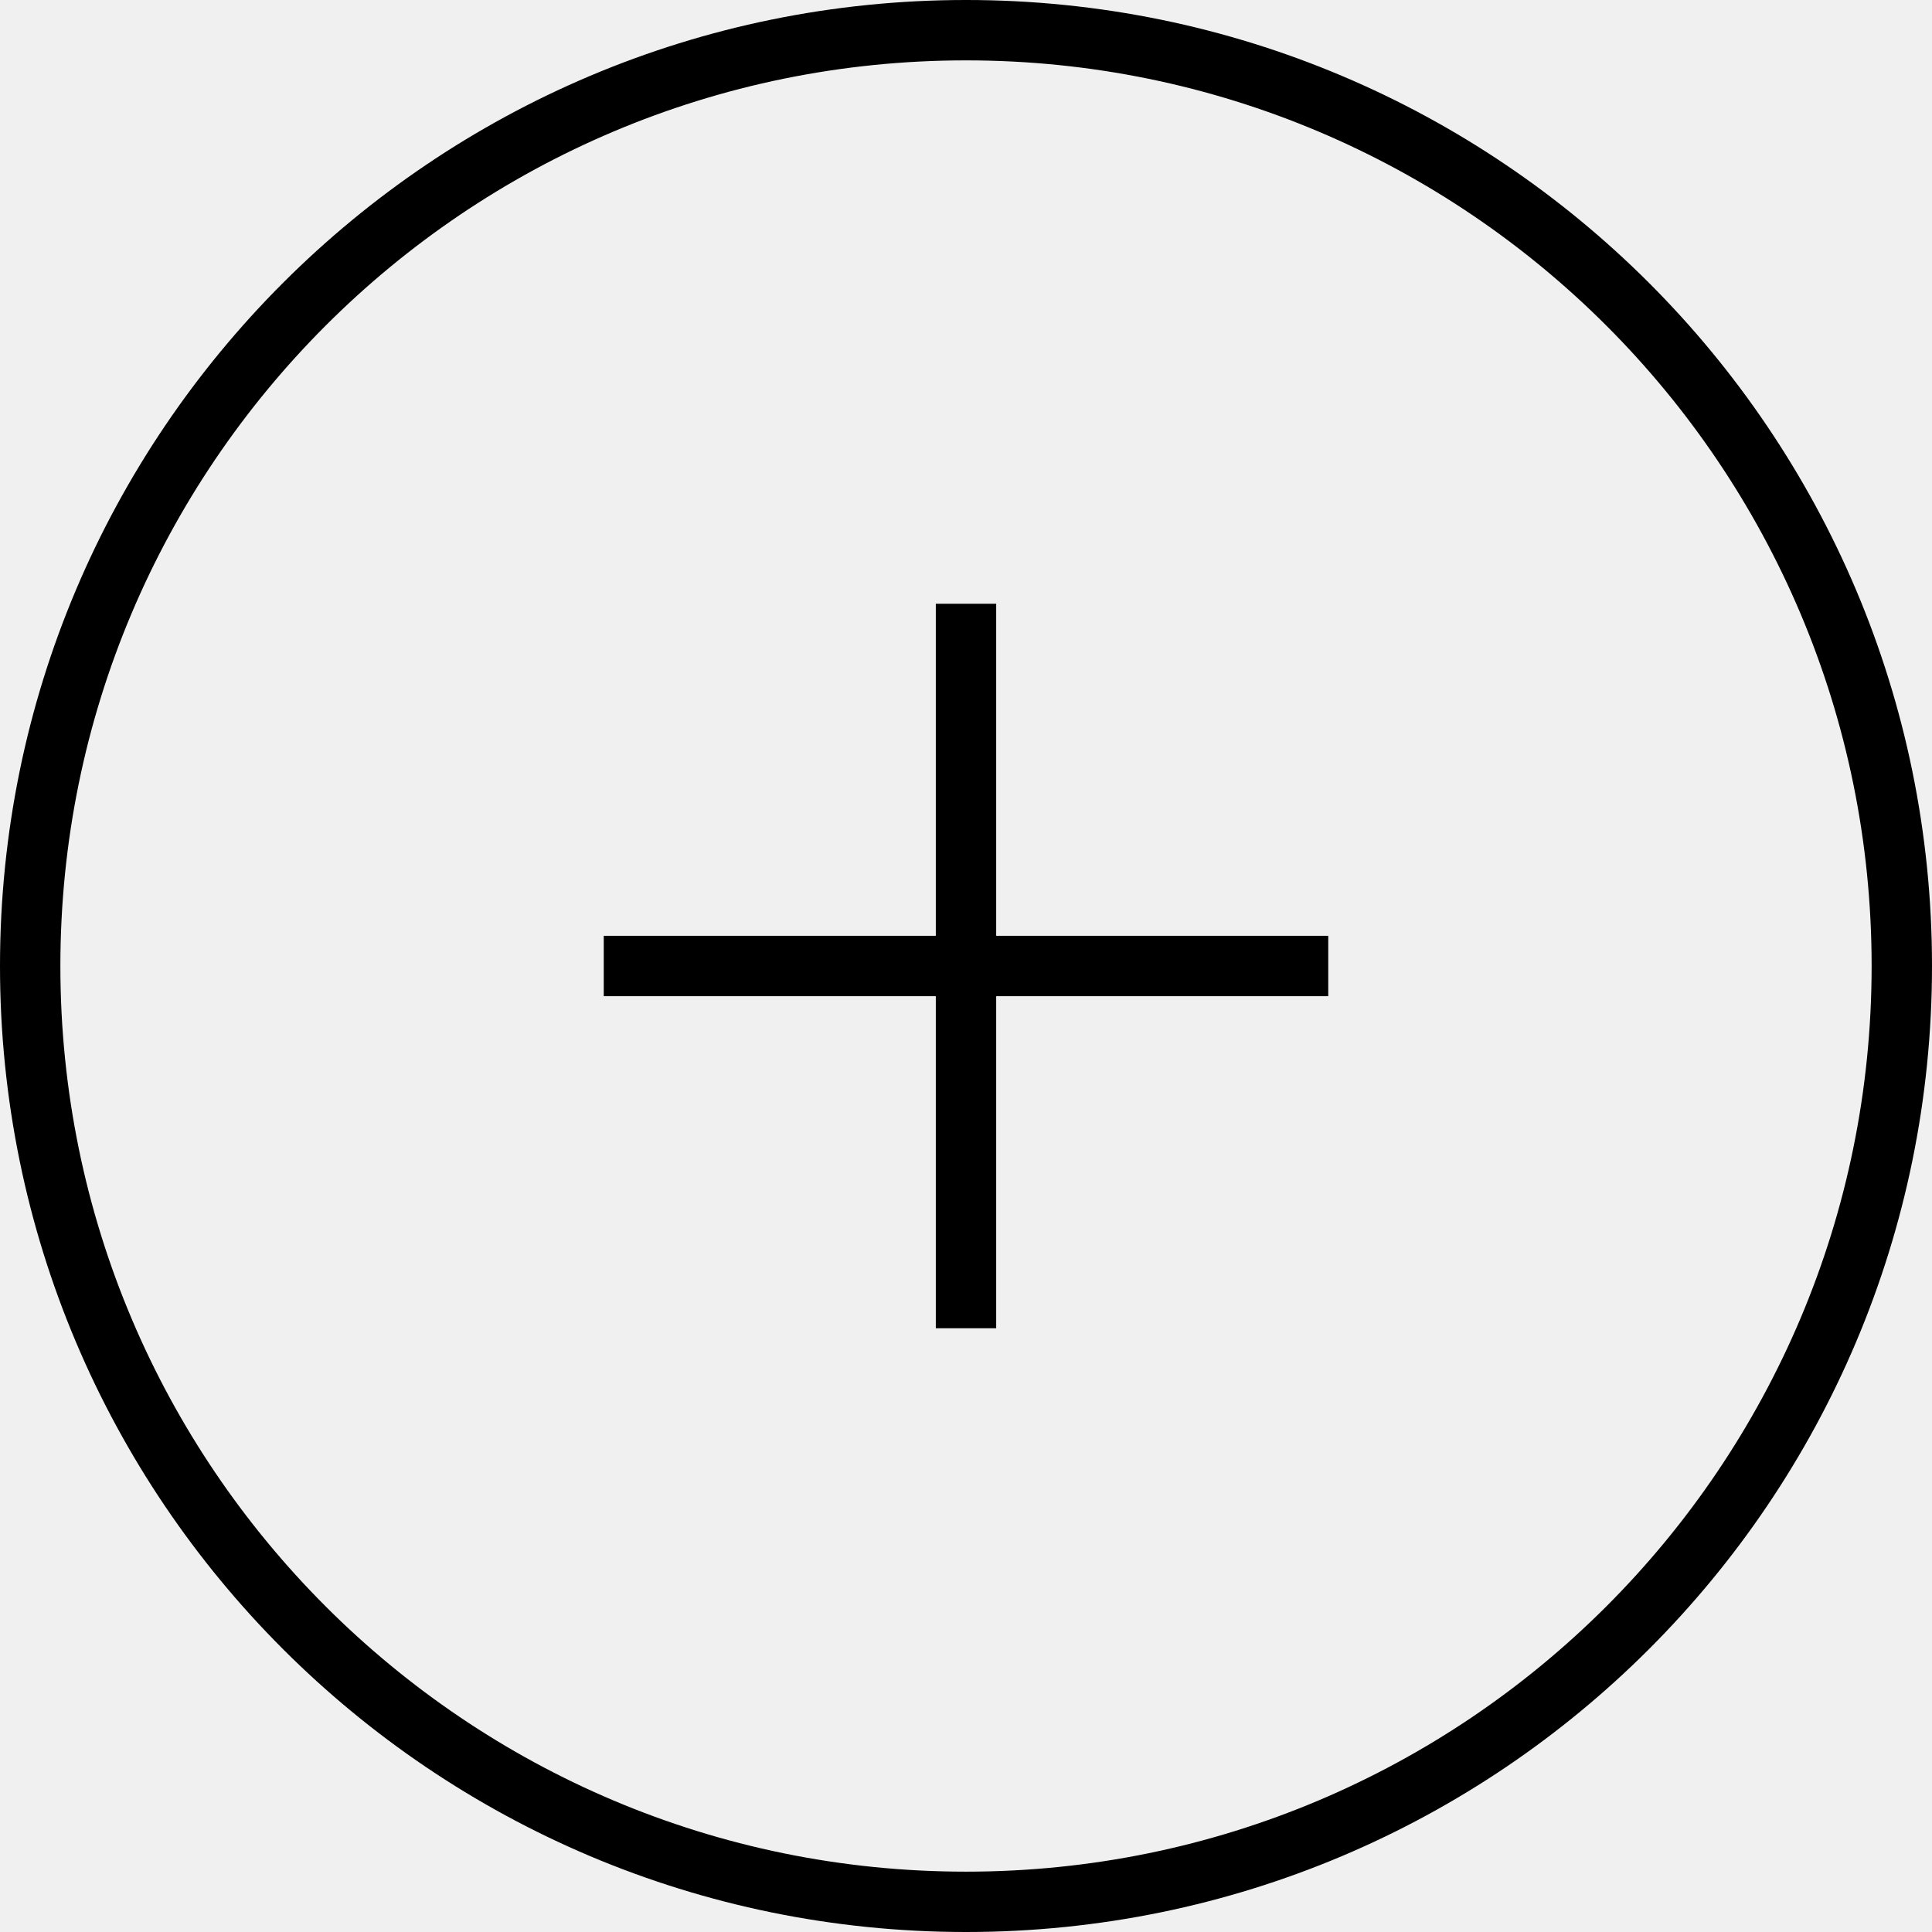
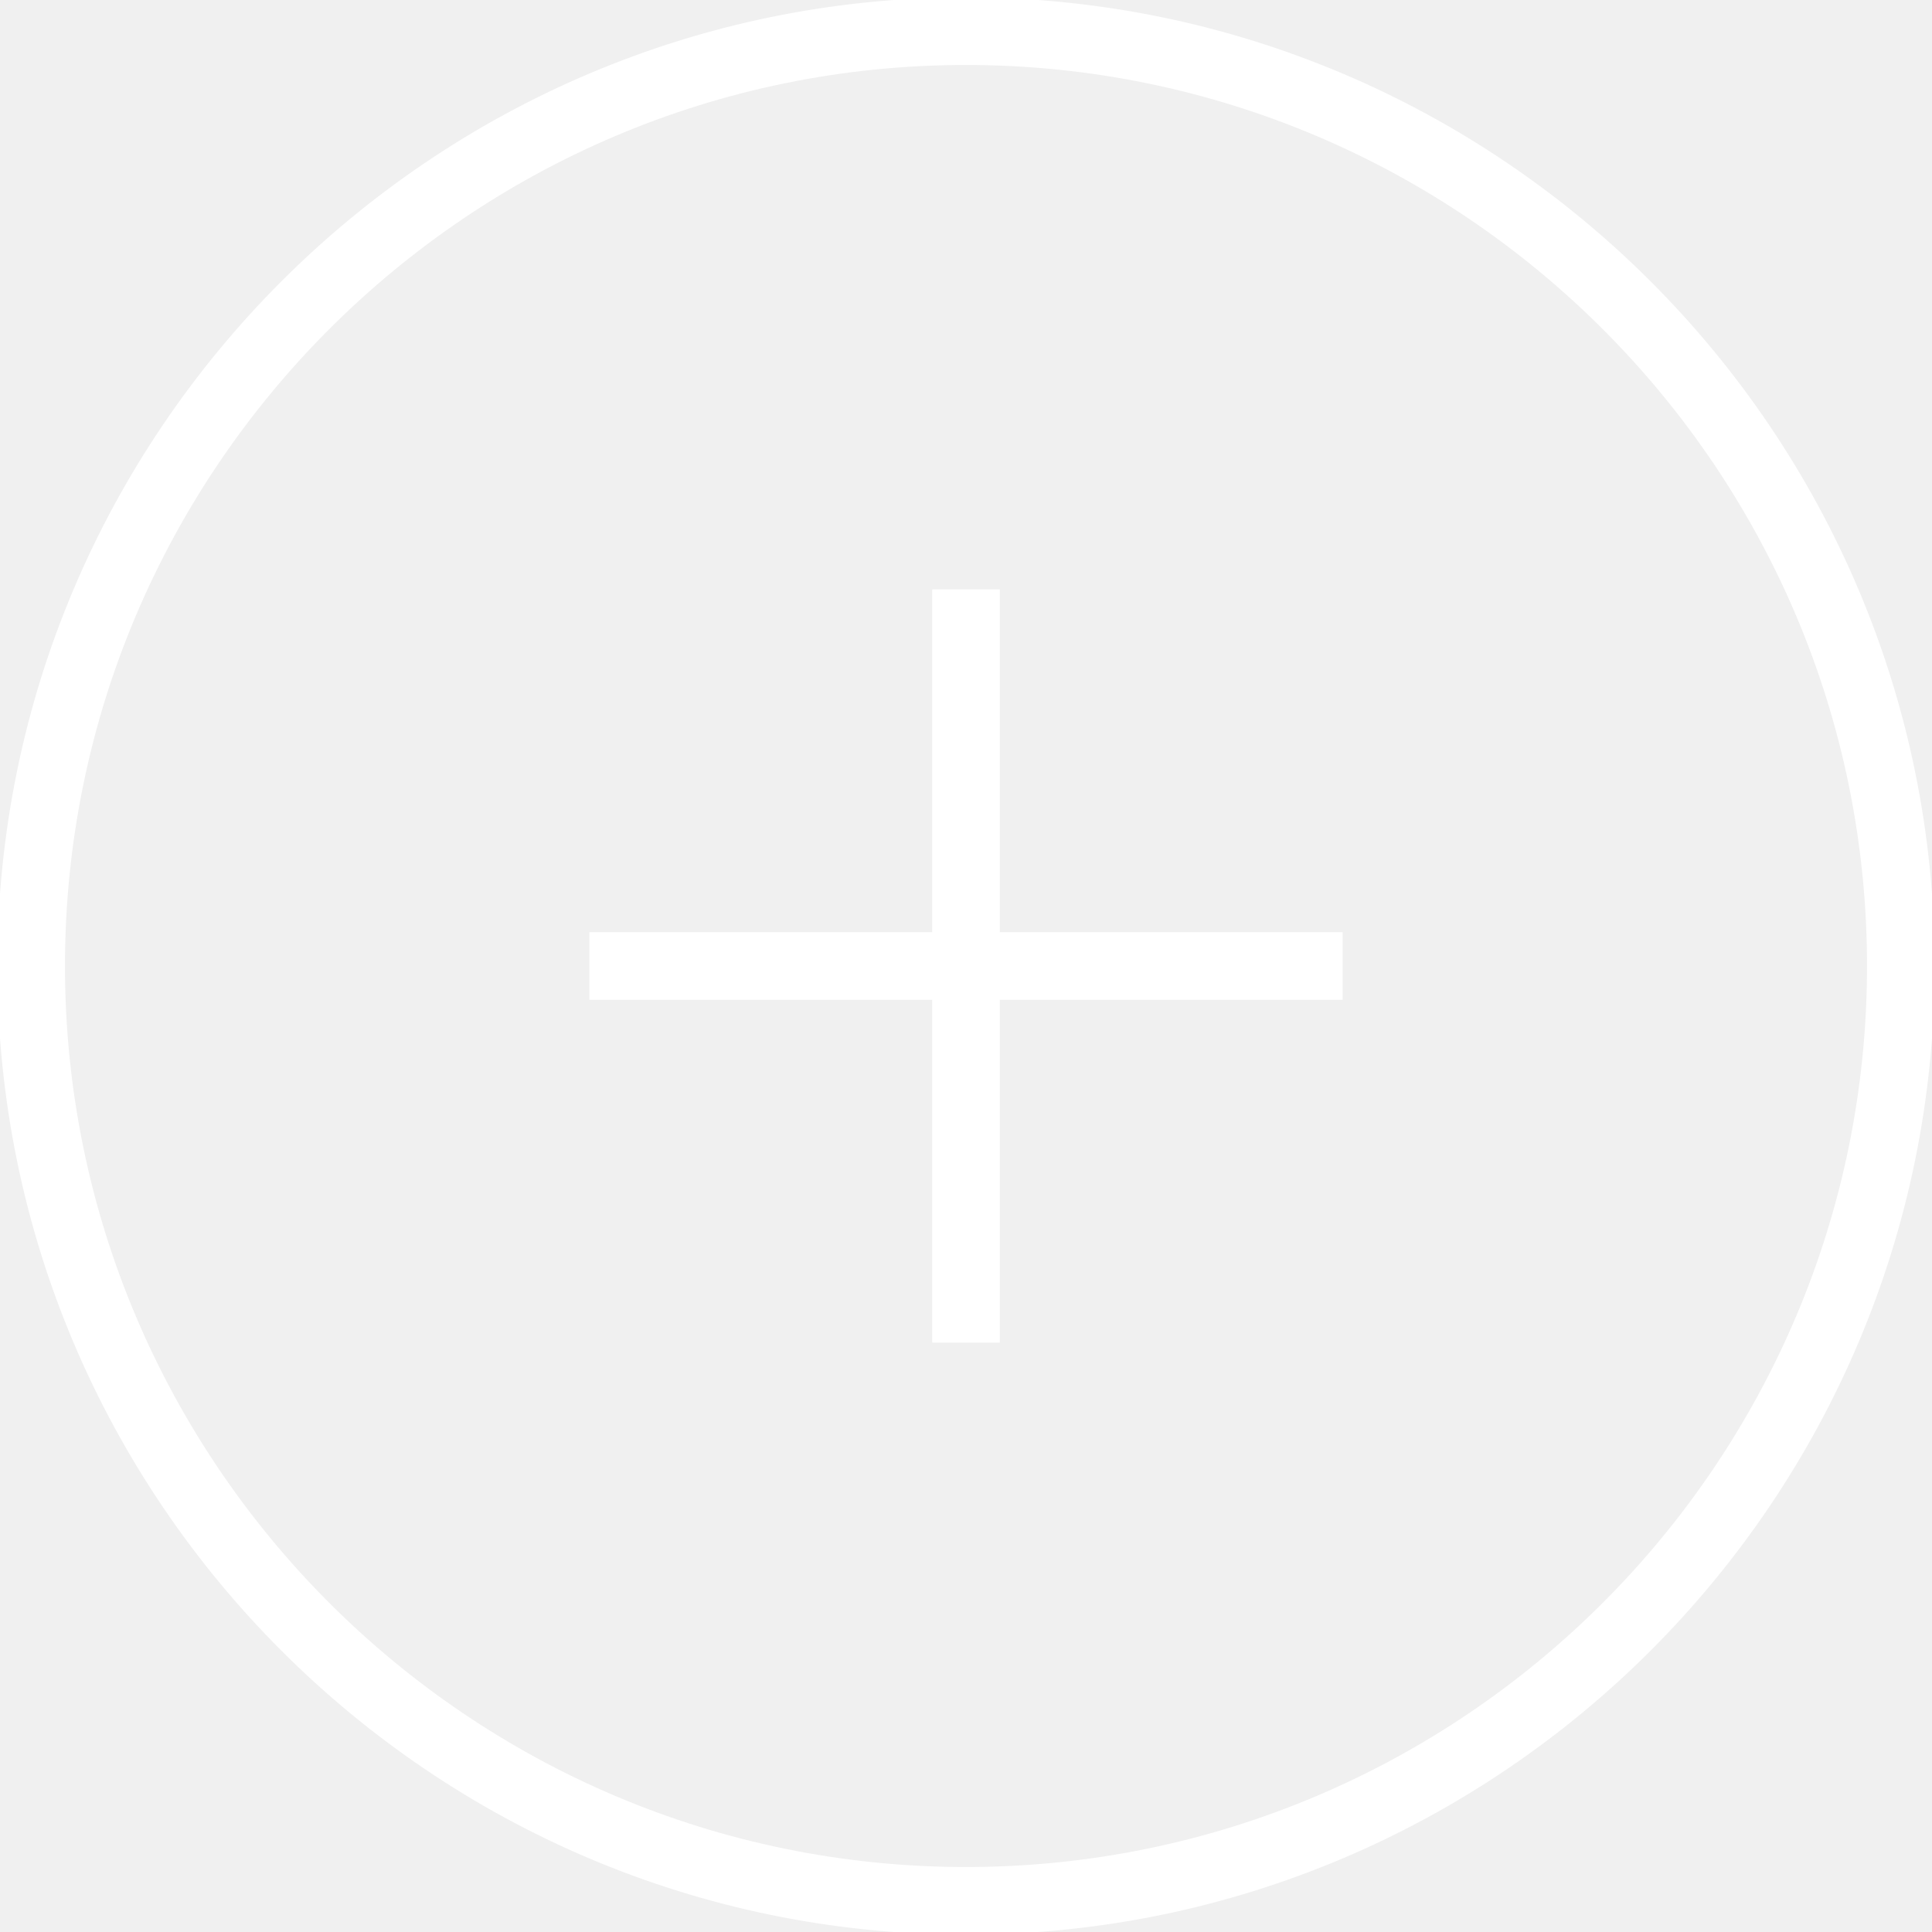
- <svg xmlns="http://www.w3.org/2000/svg" version="1.1" id="Capa_1" x="0px" y="0px" width="64px" height="64px" viewBox="0 0 64 64" style="enable-background:new 0 0 64 64;" xml:space="preserve">
+ <svg xmlns="http://www.w3.org/2000/svg" version="1.1" id="Capa_1" x="0px" y="0px" width="363.025px" height="363.023px" viewBox="0 0 363.025 363.023" enable-background="new 0 0 363.025 363.023" xml:space="preserve">
  <g>
    <g>
-       <g id="circle_copy_4">
-         <g>
-           <path d="M32,0C14.327,0,0,14.327,0,32s14.327,32,32,32s32-14.327,32-32S49.673,0,32,0z M32,62.001C15.432,62.001,2,48.568,2,32      C2,15.432,15.432,2,32,2c16.568,0,30,13.432,30,30C62,48.568,48.568,62.001,32,62.001z" />
-         </g>
-       </g>
-       <g id="Menu_1_">
-         <g>
-           <polygon points="44,31 33,31 33,20 31,20 31,31 20,31 20,33 31,33 31,44 33,44 33,33 44,33     " />
-         </g>
-       </g>
+       <path fill="#FFFFFF" stroke="#FFFFFF" stroke-miterlimit="10" d="M181.512,0C81.422,0,0,81.424,0,181.512    s81.422,181.513,181.512,181.513c100.089,0,181.515-81.424,181.515-181.513C363.025,81.424,281.601,0,181.512,0z M181.512,351.314    c-93.626,0-169.802-76.176-169.802-169.803S87.886,11.71,181.512,11.71c93.628,0,169.803,76.176,169.803,169.803    C351.314,275.14,275.14,351.314,181.512,351.314z" />
+       <polygon fill="#FFFFFF" stroke="#FFFFFF" stroke-miterlimit="10" points="187.368,111.25 175.658,111.25 175.658,175.657     111.25,175.657 111.25,187.368 175.658,187.368 175.658,251.775 187.368,251.775 187.368,187.368 251.776,187.368     251.776,175.657 187.368,175.657   " />
    </g>
  </g>
-   <g>
- </g>
-   <g>
- </g>
-   <g>
- </g>
-   <g>
- </g>
-   <g>
- </g>
-   <g>
- </g>
-   <g>
- </g>
-   <g>
- </g>
-   <g>
- </g>
-   <g>
- </g>
-   <g>
- </g>
-   <g>
- </g>
-   <g>
- </g>
-   <g>
- </g>
-   <g>
- </g>
</svg>
